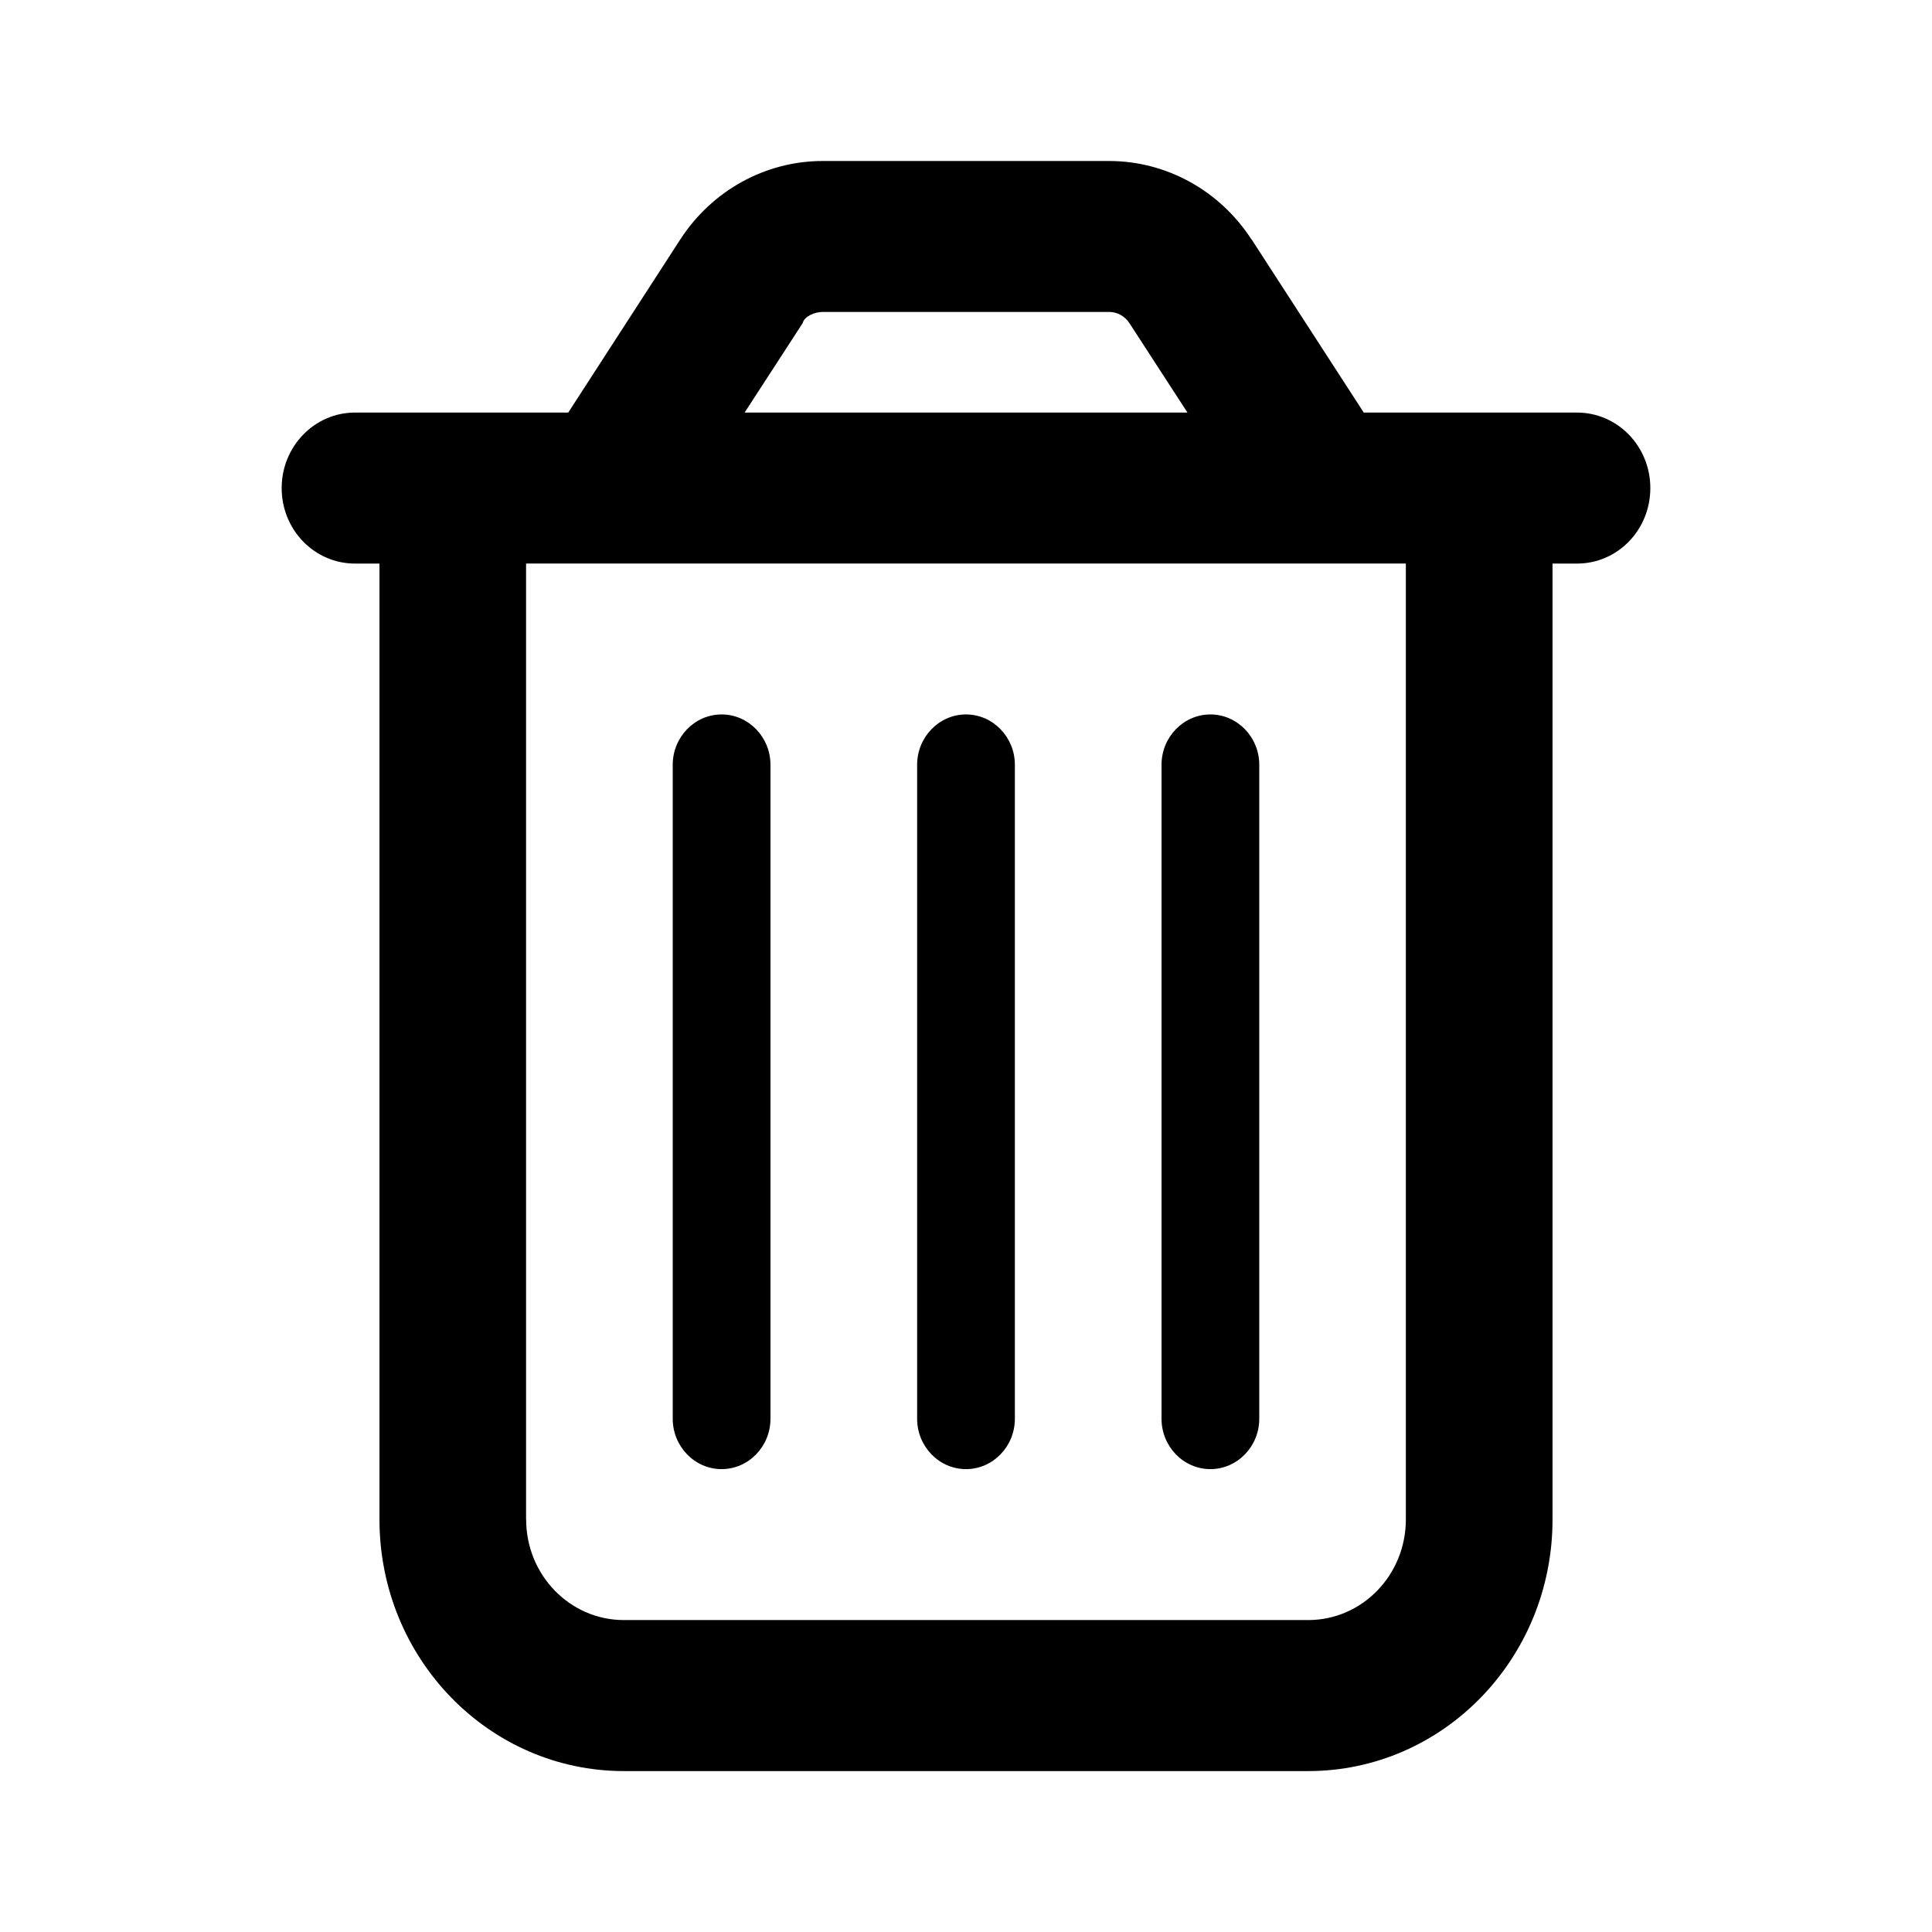
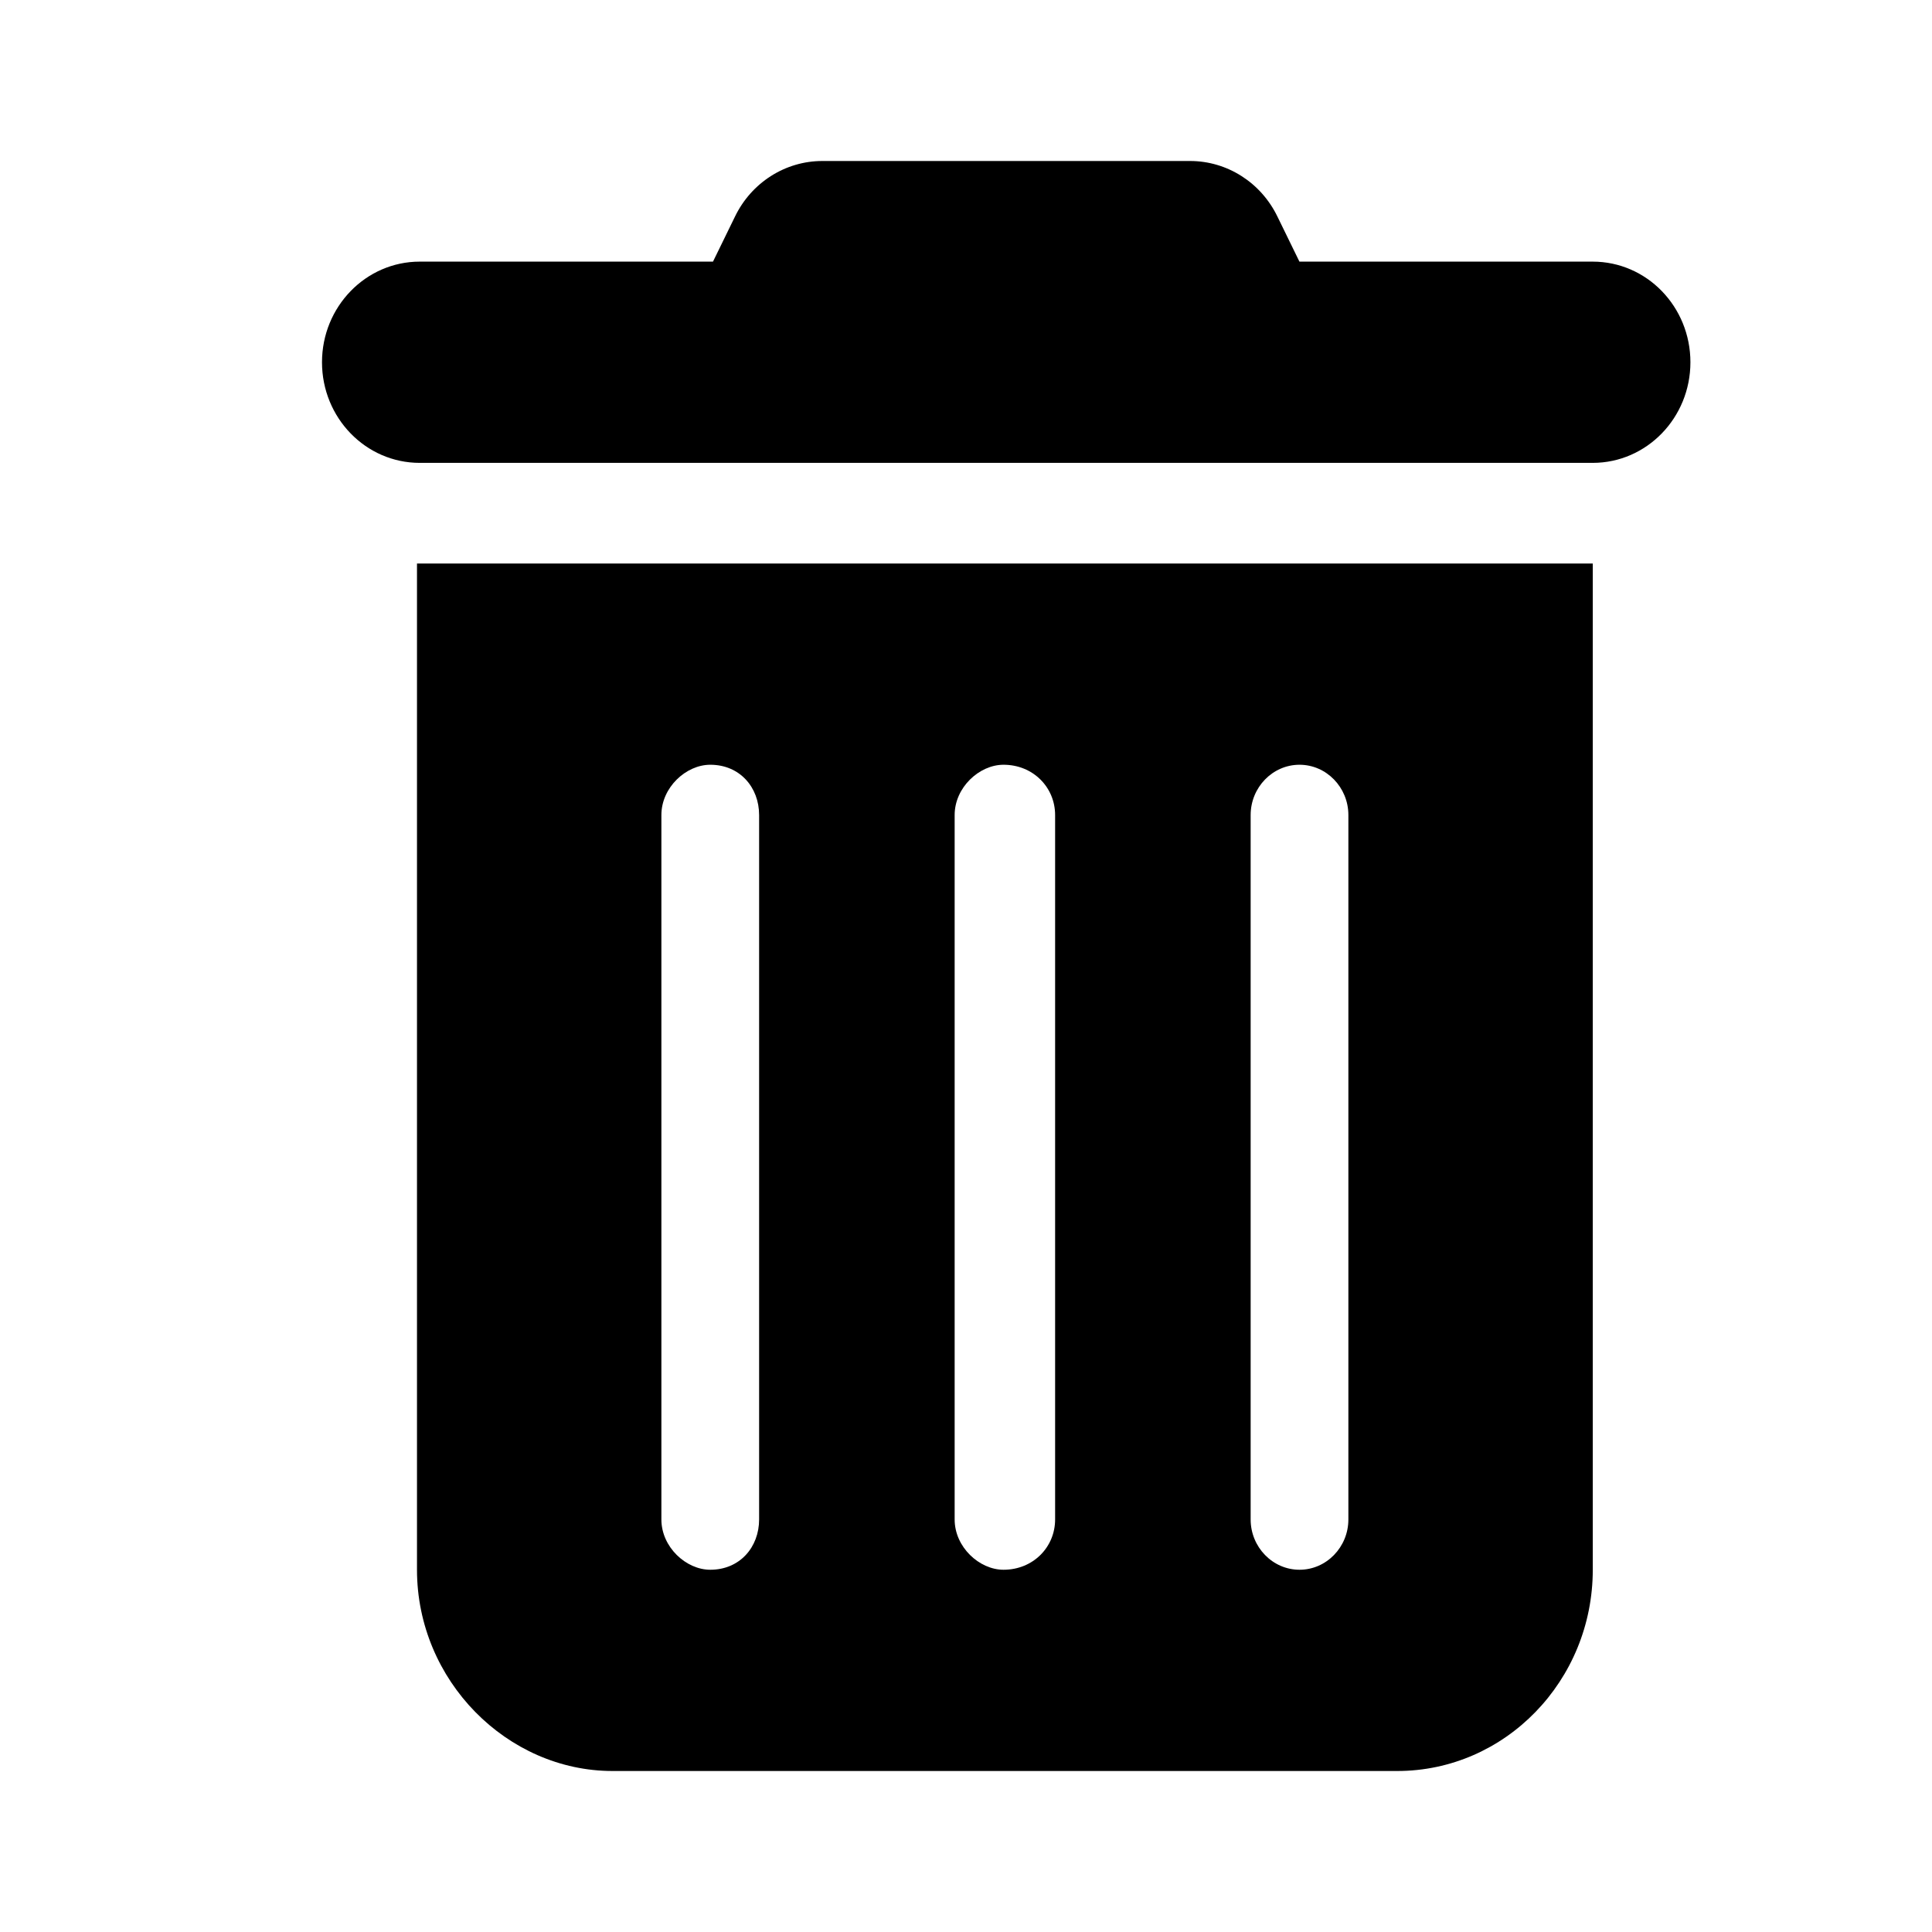
<svg xmlns="http://www.w3.org/2000/svg" version="1.1" width="24" height="24" viewBox="0 0 24 24">
-   <path d="M9.571 17.625c0 0.344-0.273 0.625-0.607 0.625s-0.607-0.281-0.607-0.625v-8.125c0-0.344 0.273-0.625 0.607-0.625s0.607 0.281 0.607 0.625v8.125zM12.607 17.625c0 0.344-0.273 0.625-0.607 0.625s-0.607-0.281-0.607-0.625v-8.125c0-0.344 0.273-0.625 0.607-0.625s0.607 0.281 0.607 0.625v8.125zM15.643 17.625c0 0.344-0.273 0.625-0.607 0.625s-0.607-0.281-0.607-0.625v-8.125c0-0.344 0.273-0.625 0.607-0.625s0.607 0.281 0.607 0.625v8.125zM15.548 2.974l1.393 2.151h2.649c0.505 0 0.911 0.42 0.911 0.938 0 0.52-0.406 0.938-0.911 0.938h-0.304v11.875c0 1.727-1.359 3.125-3.036 3.125h-8.5c-1.676 0-3.036-1.398-3.036-3.125v-11.875h-0.304c-0.503 0-0.911-0.418-0.911-0.938 0-0.518 0.408-0.938 0.911-0.938h2.649l1.392-2.151c0.395-0.609 1.059-0.974 1.768-0.974h3.559c0.71 0 1.374 0.366 1.768 0.974zM9.249 5.125h5.502l-0.721-1.111c-0.057-0.087-0.152-0.139-0.25-0.139h-3.559c-0.099 0-0.228 0.052-0.25 0.139l-0.721 1.111zM6.536 18.875c0 0.691 0.544 1.25 1.214 1.25h8.5c0.672 0 1.214-0.559 1.214-1.25v-11.875h-10.929v11.875z" />
+   <path d="M9.13 2.691c0.205-0.424 0.626-0.691 1.085-0.691h4.569c0.459 0 0.88 0.267 1.085 0.691l0.273 0.559h3.643c0.672 0 1.214 0.56 1.214 1.25s-0.543 1.25-1.214 1.25h-14.571c-0.671 0-1.214-0.56-1.214-1.25s0.544-1.25 1.214-1.25h3.643l0.273-0.559zM5.18 7h14.606v12.5c0 1.379-1.089 2.5-2.429 2.5h-9.748c-1.307 0-2.429-1.121-2.429-2.5v-12.5zM8.216 10.125v8.75c0 0.344 0.307 0.625 0.607 0.625 0.368 0 0.607-0.281 0.607-0.625v-8.75c0-0.344-0.239-0.625-0.607-0.625-0.3 0-0.607 0.281-0.607 0.625zM11.859 10.125v8.75c0 0.344 0.307 0.625 0.607 0.625 0.368 0 0.641-0.281 0.641-0.625v-8.75c0-0.344-0.273-0.625-0.641-0.625-0.3 0-0.607 0.281-0.607 0.625zM15.536 10.125v8.75c0 0.344 0.273 0.625 0.607 0.625s0.607-0.281 0.607-0.625v-8.75c0-0.344-0.273-0.625-0.607-0.625s-0.607 0.281-0.607 0.625z" />
</svg>
